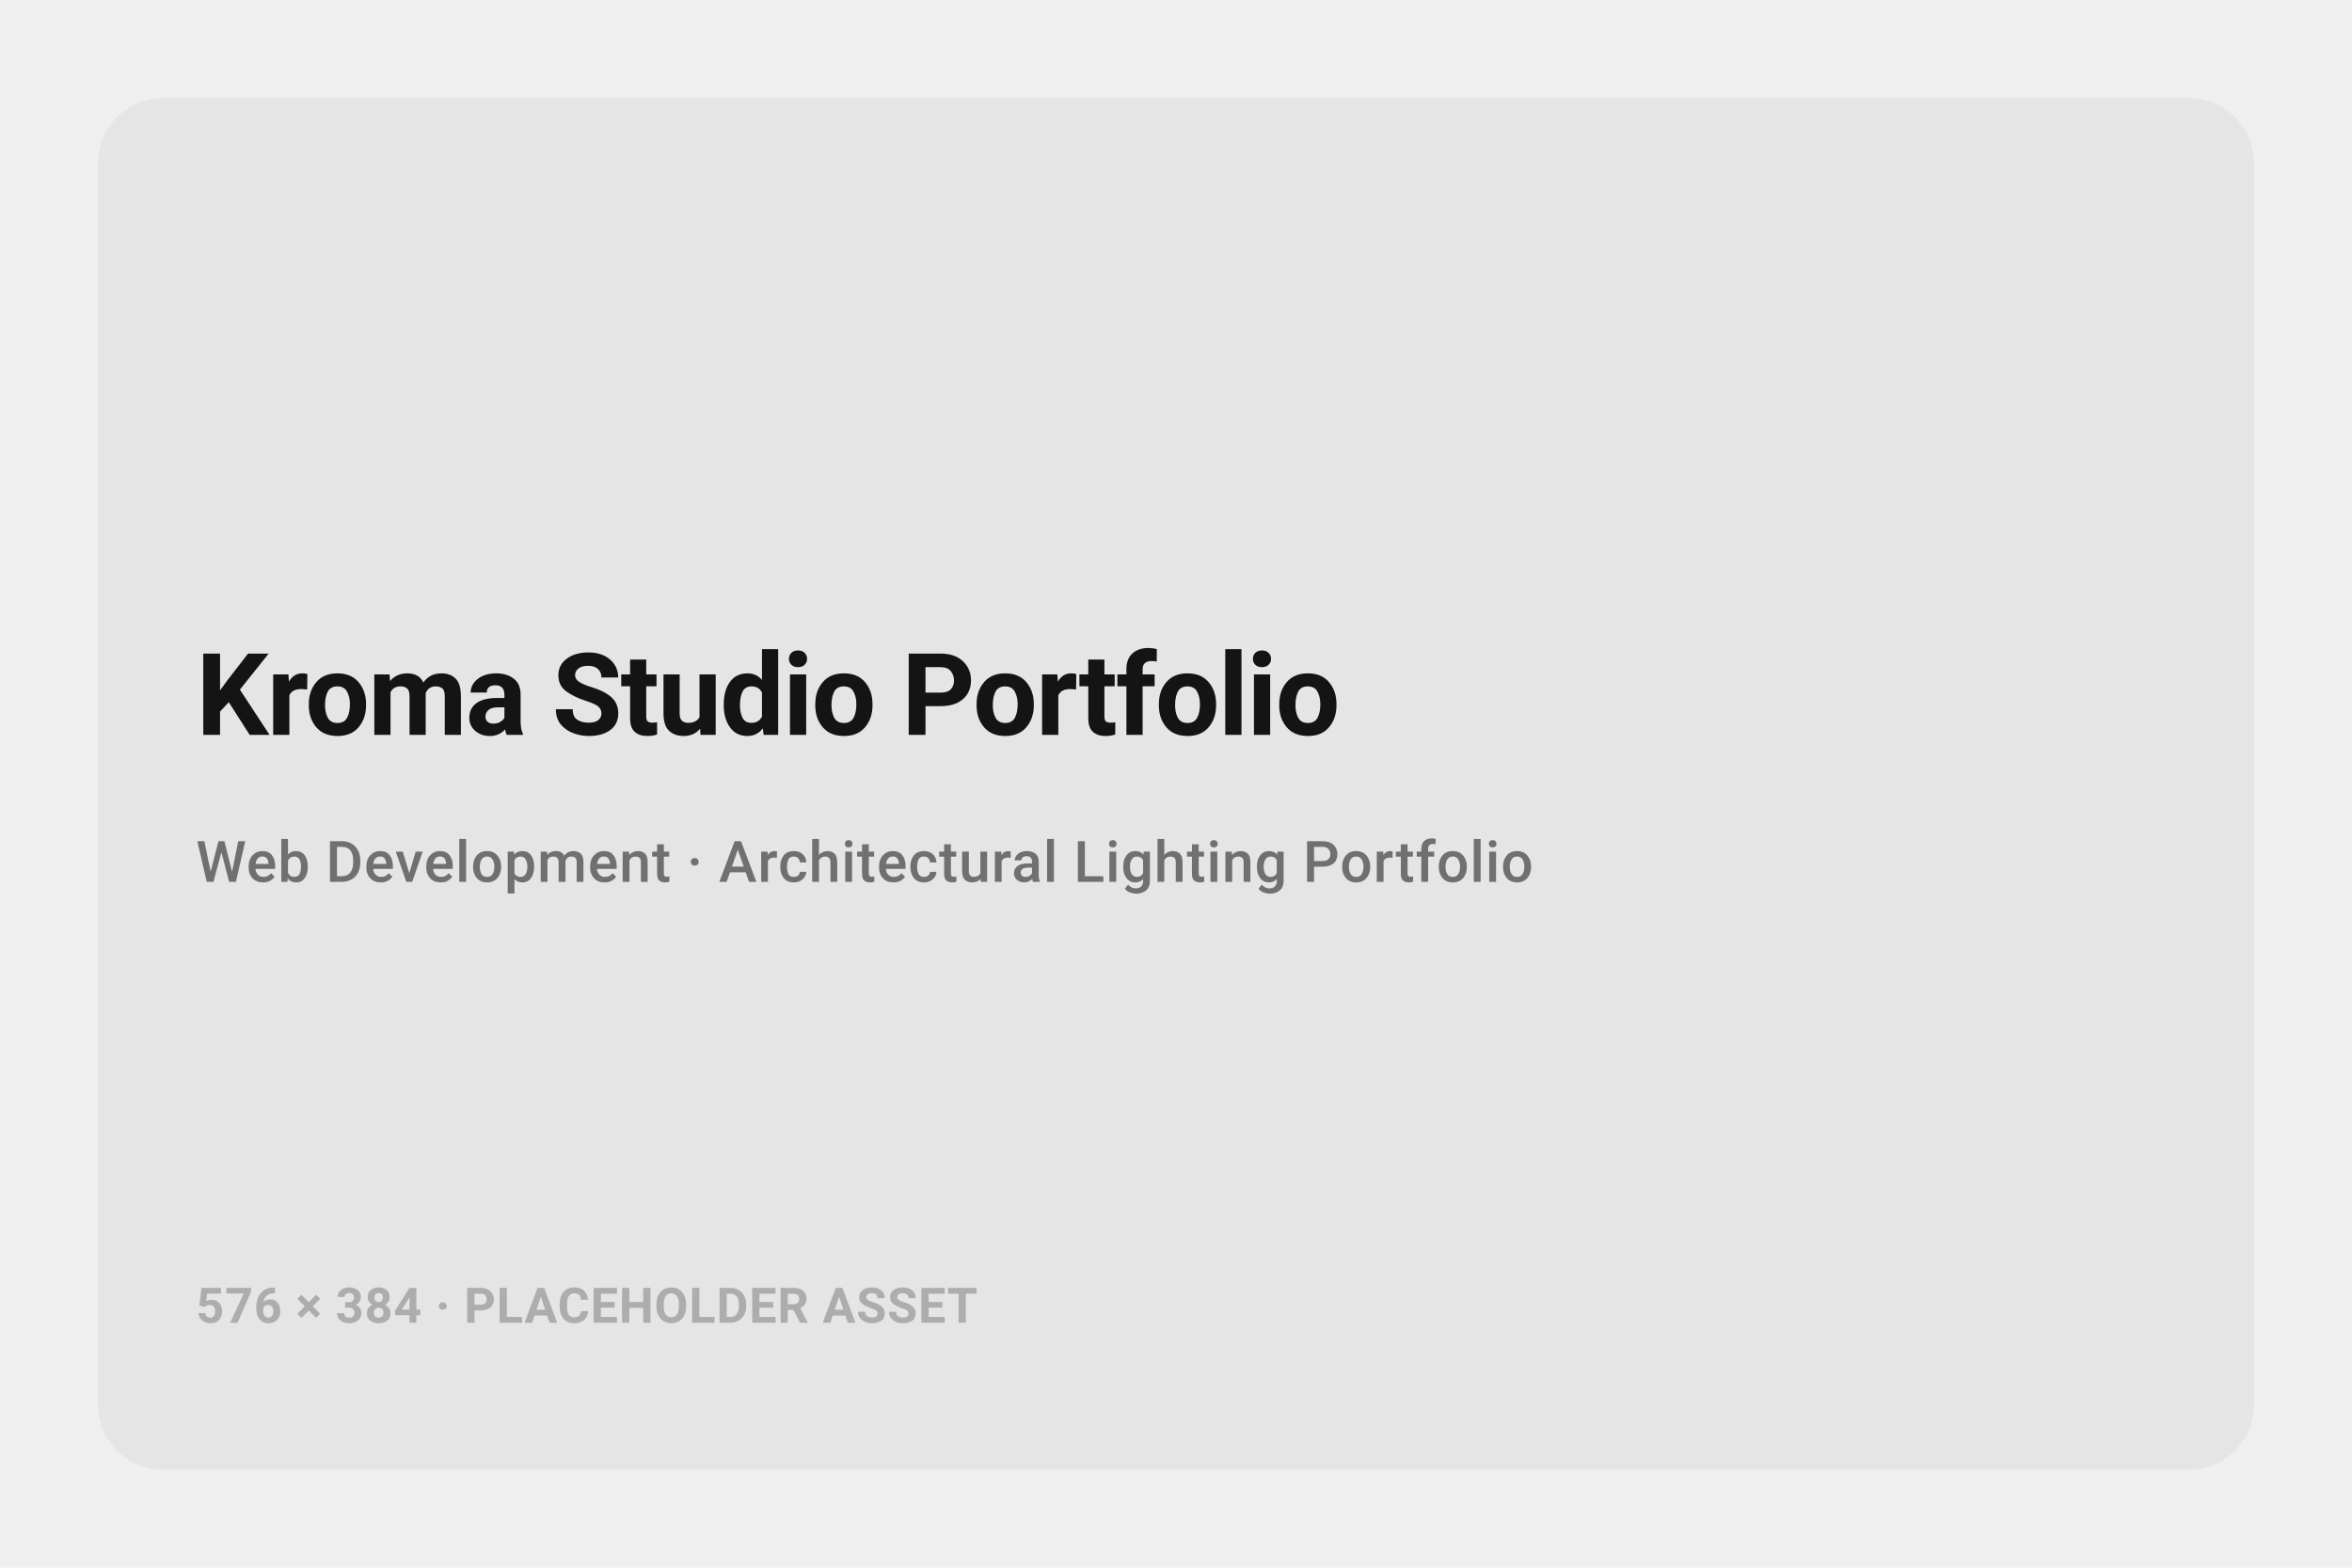
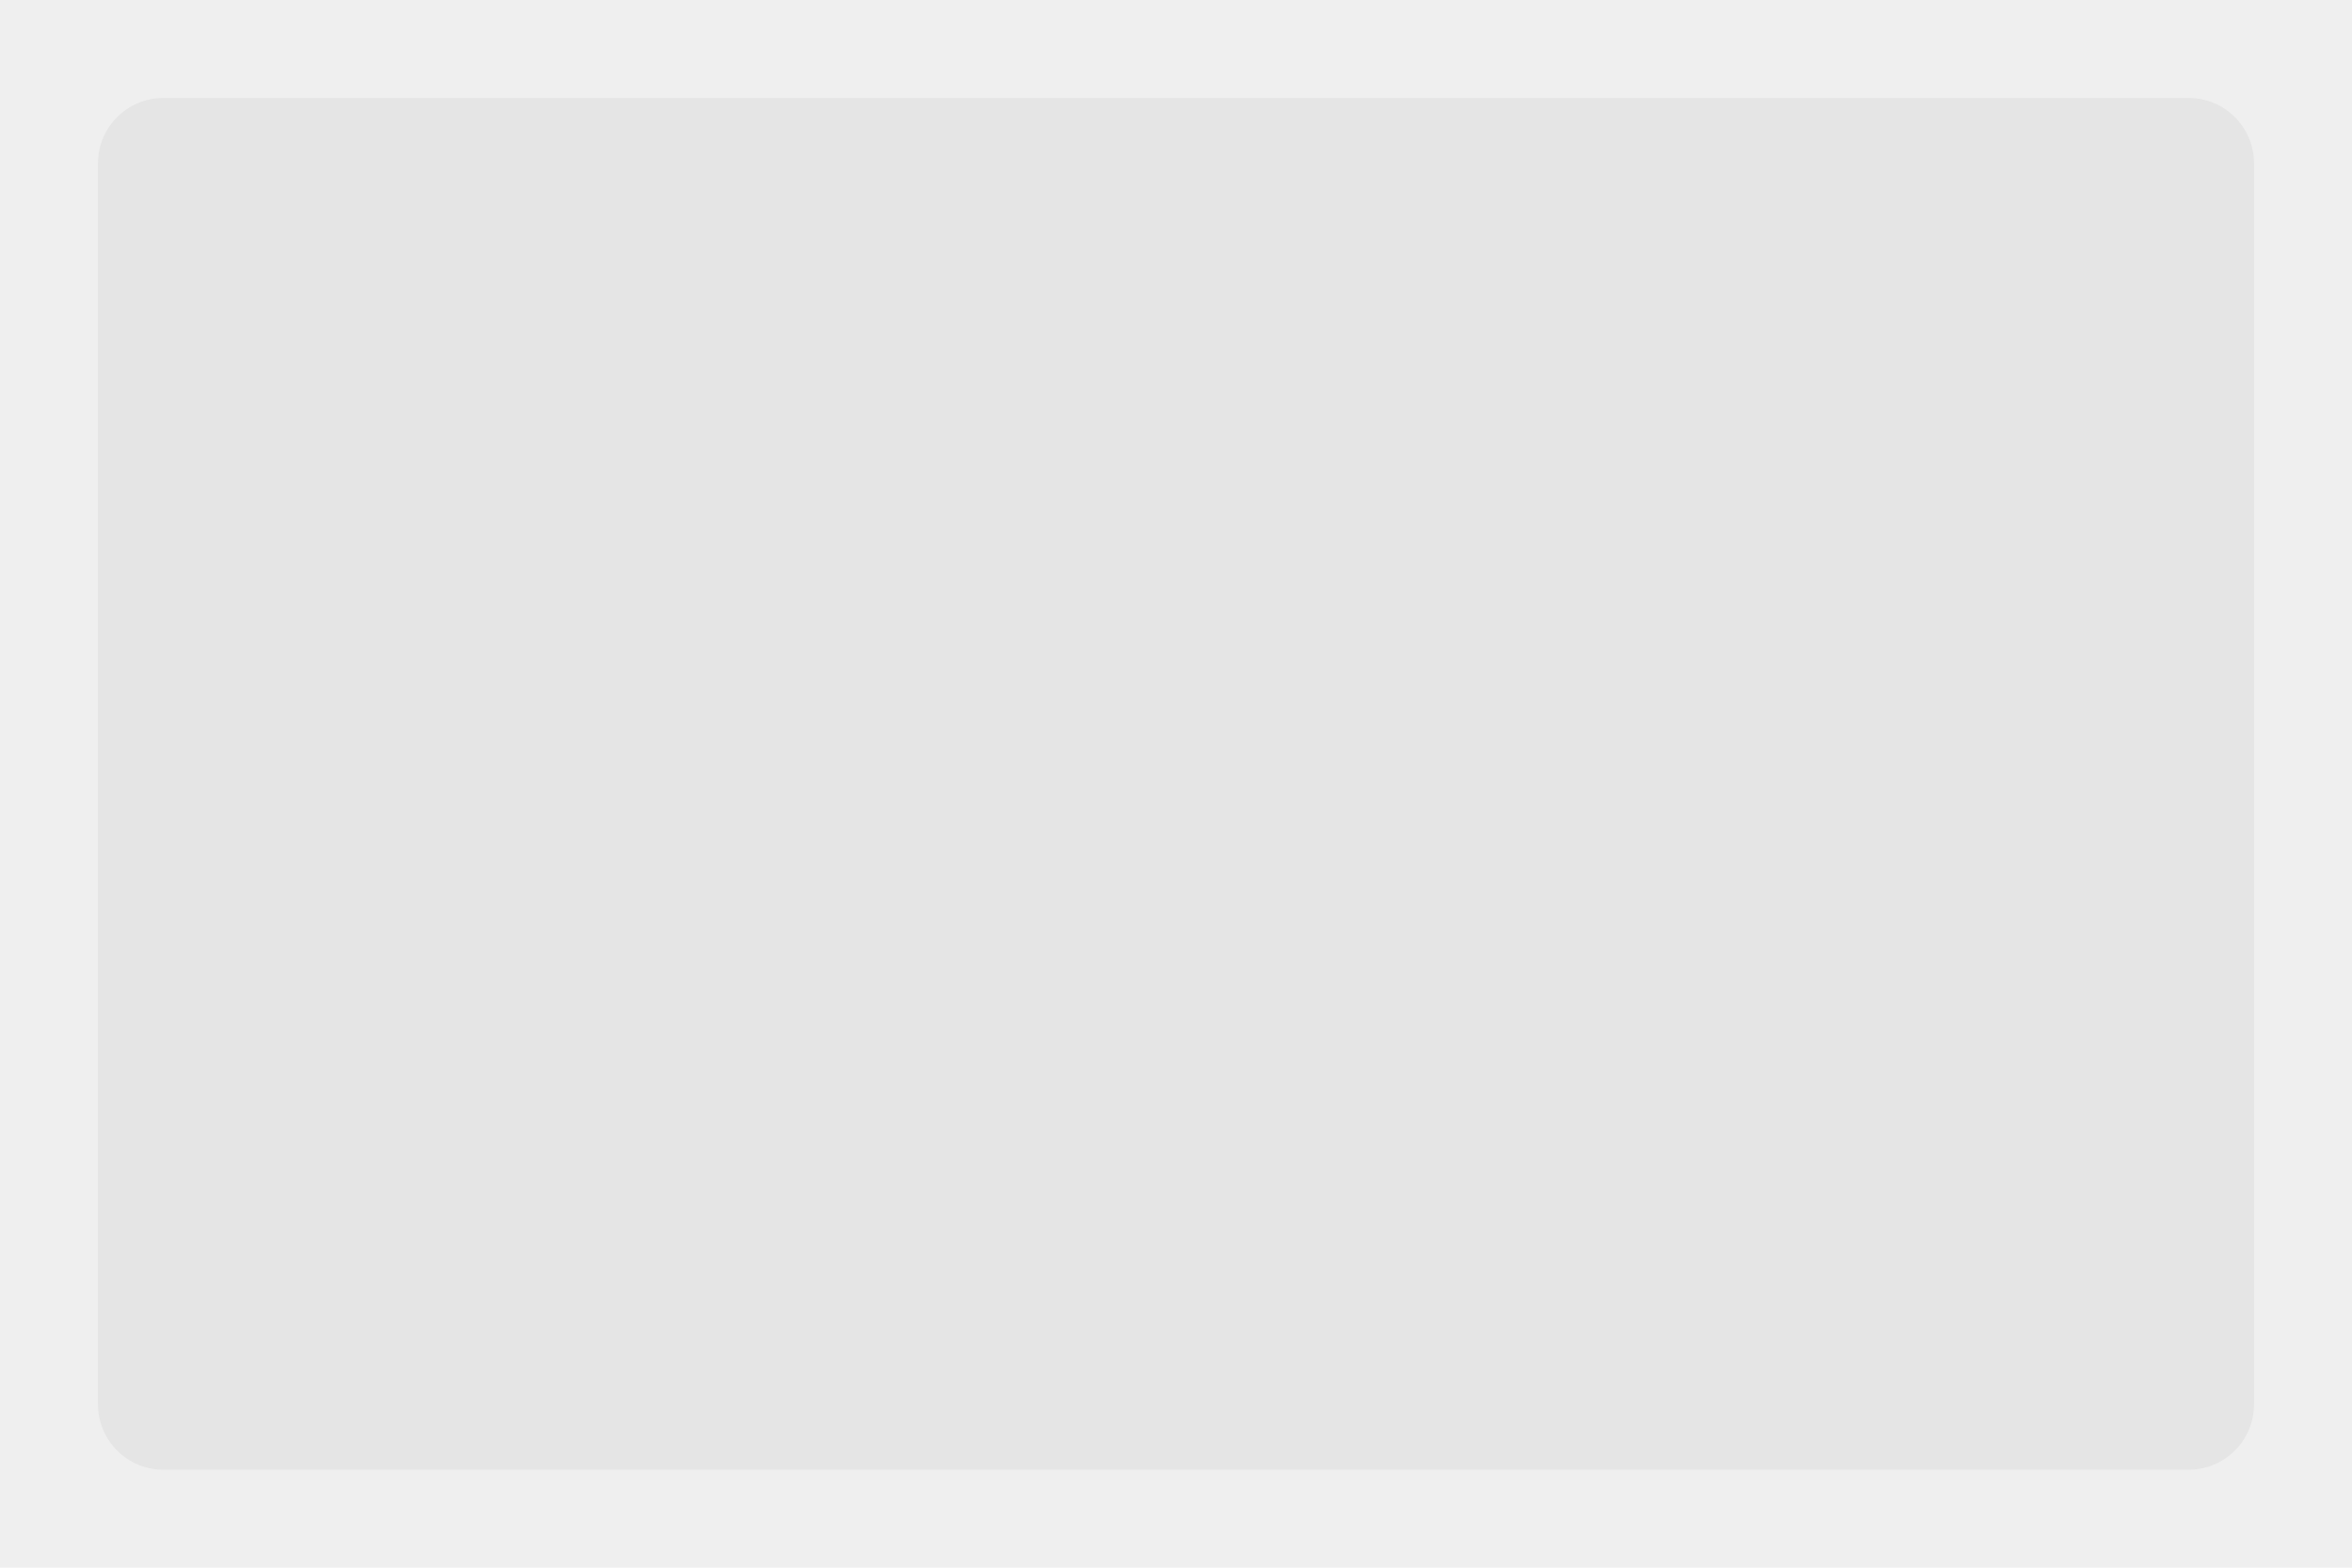
<svg xmlns="http://www.w3.org/2000/svg" width="576" height="384" viewBox="0 0 576 384" fill="none">
  <rect width="576" height="384" fill="#EFEFEF" />
  <rect x="24" y="24" width="528" height="336" rx="16" fill="#E5E5E5" />
-   <text x="48" y="180" font-family="-apple-system, BlinkMacSystemFont, 'Segoe UI', Roboto, sans-serif" font-size="28" font-weight="652" fill="#141414" letter-spacing="-0.4px">Kroma Studio Portfolio</text>
-   <text x="48" y="216" font-family="-apple-system, BlinkMacSystemFont, 'Segoe UI', Roboto, sans-serif" font-size="14" font-weight="456" fill="#707070" letter-spacing="0.2px">Web Development · Architectural Lighting Portfolio</text>
-   <text x="48" y="324" font-family="-apple-system, BlinkMacSystemFont, 'Segoe UI', Roboto, sans-serif" font-size="12" font-weight="600" fill="#ADADAD" letter-spacing="0.2px">576 × 384 · PLACEHOLDER ASSET</text>
</svg>
